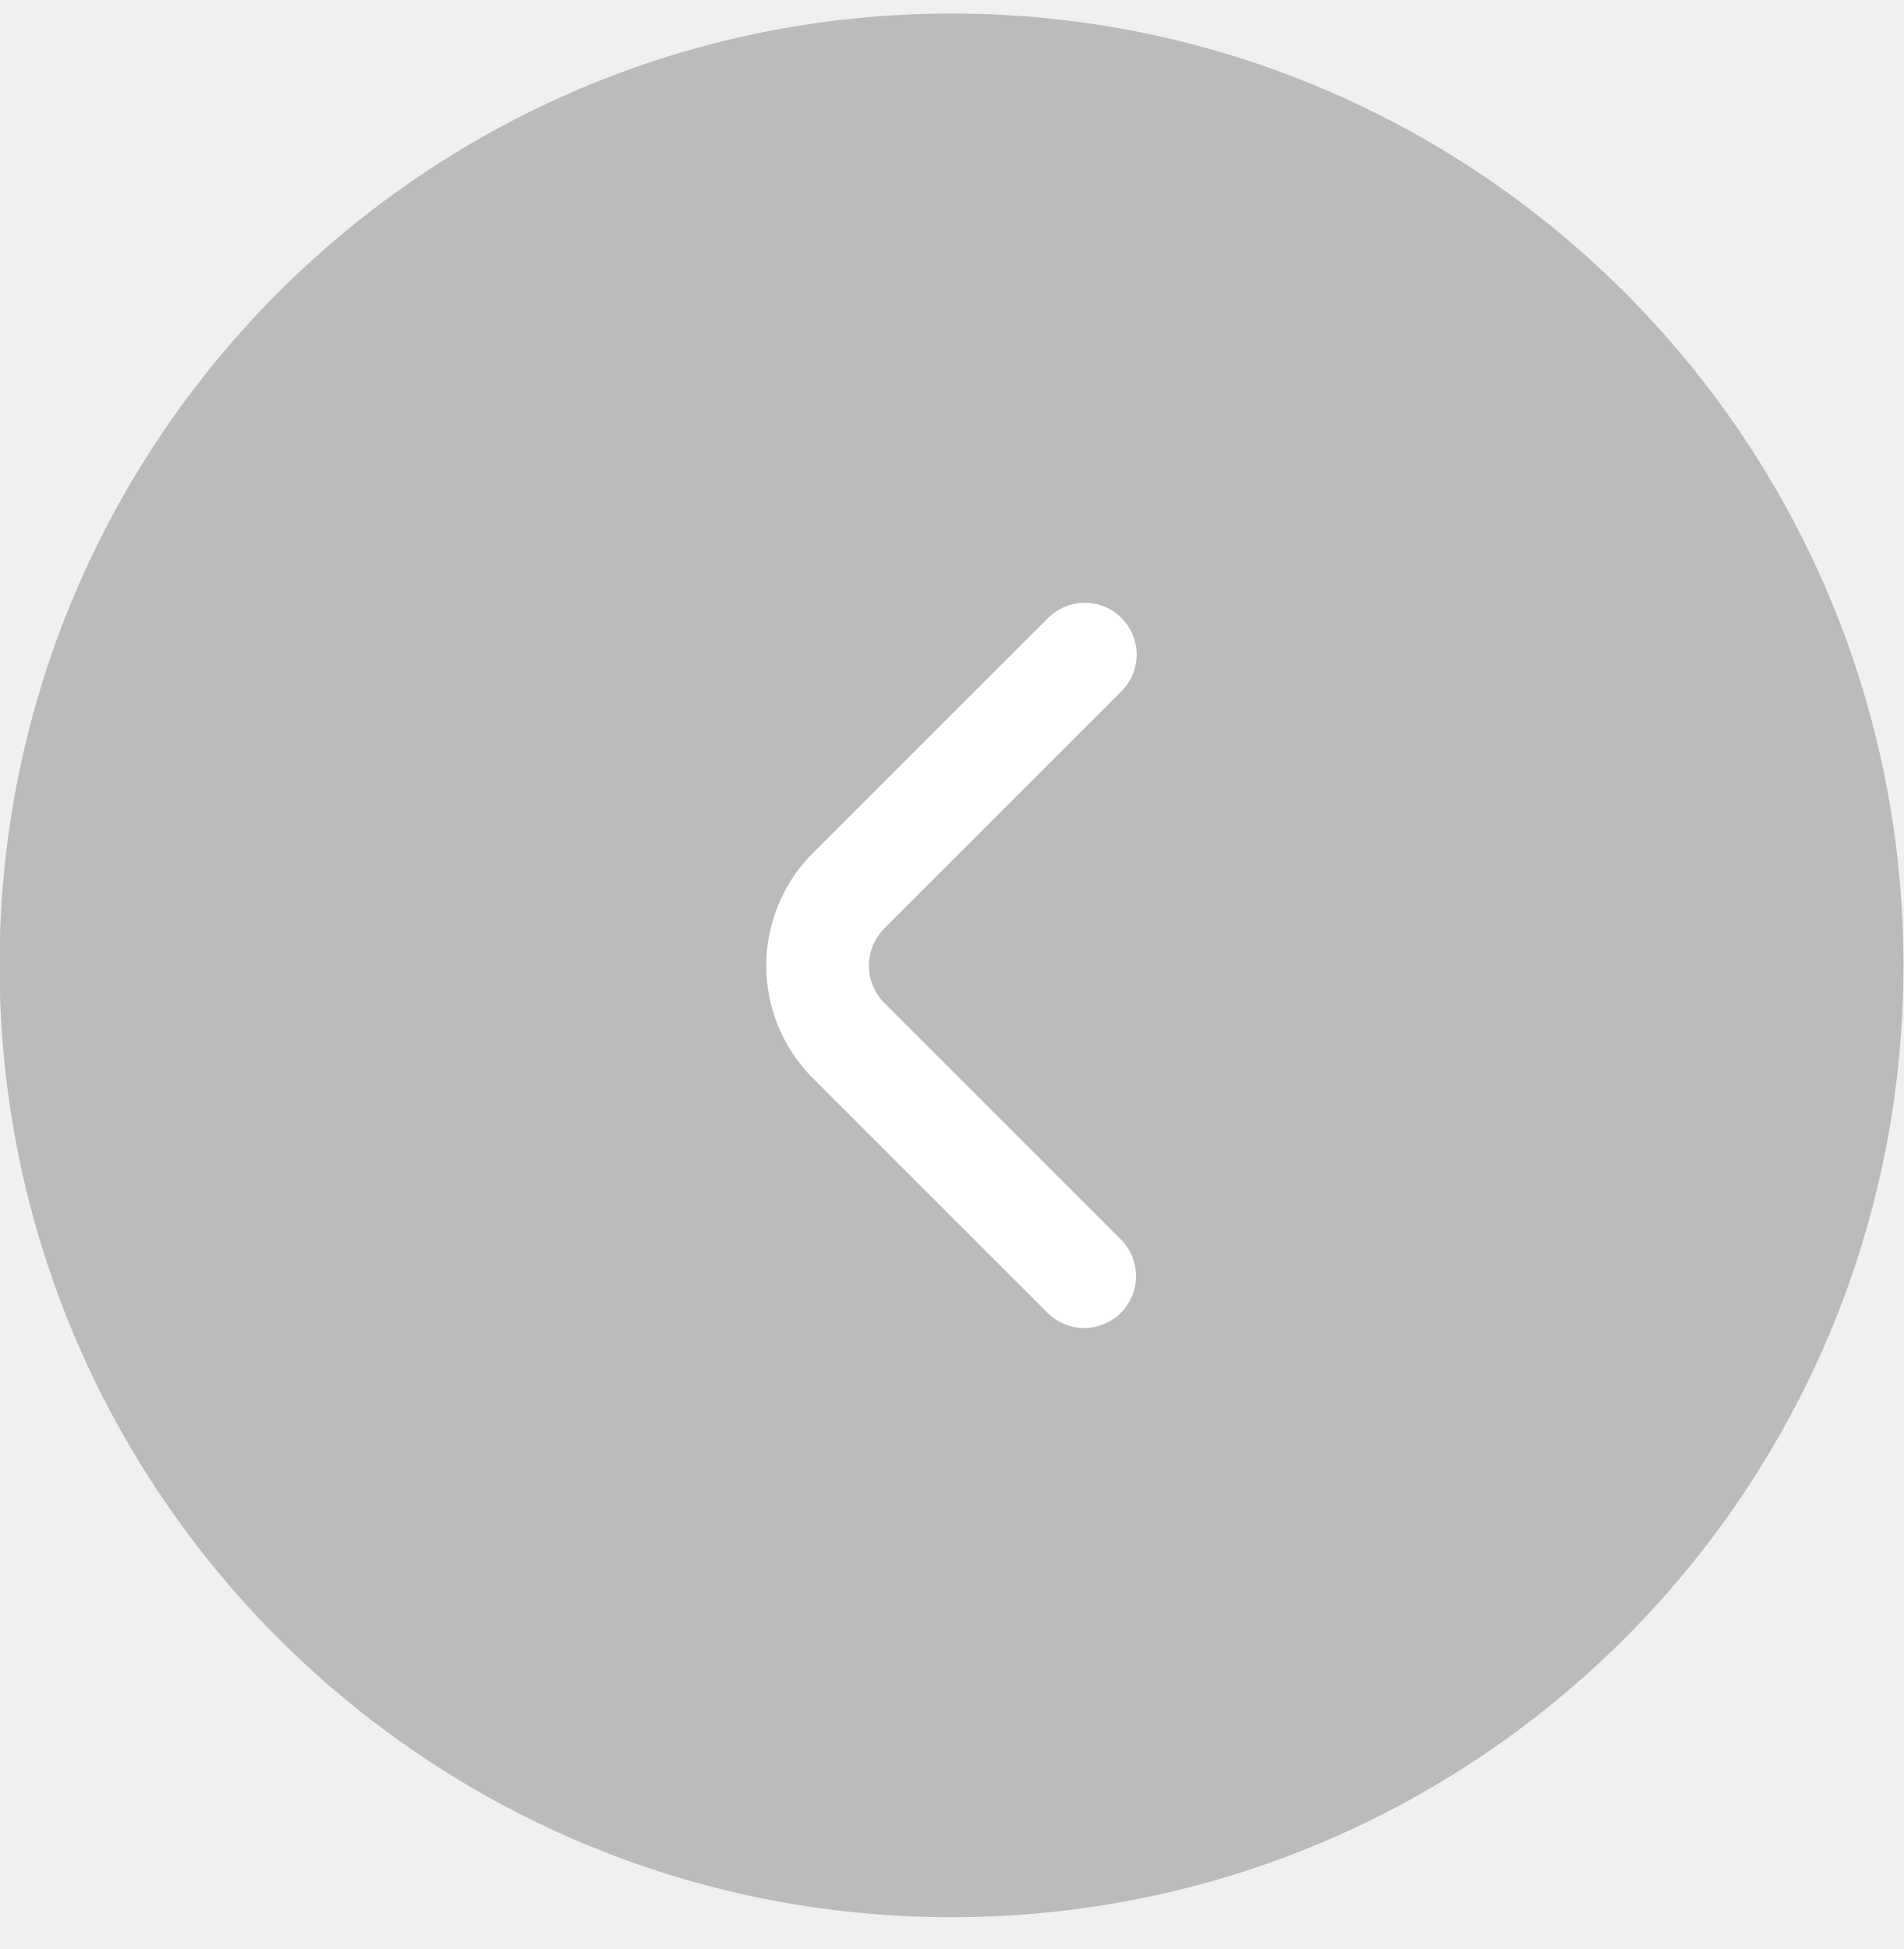
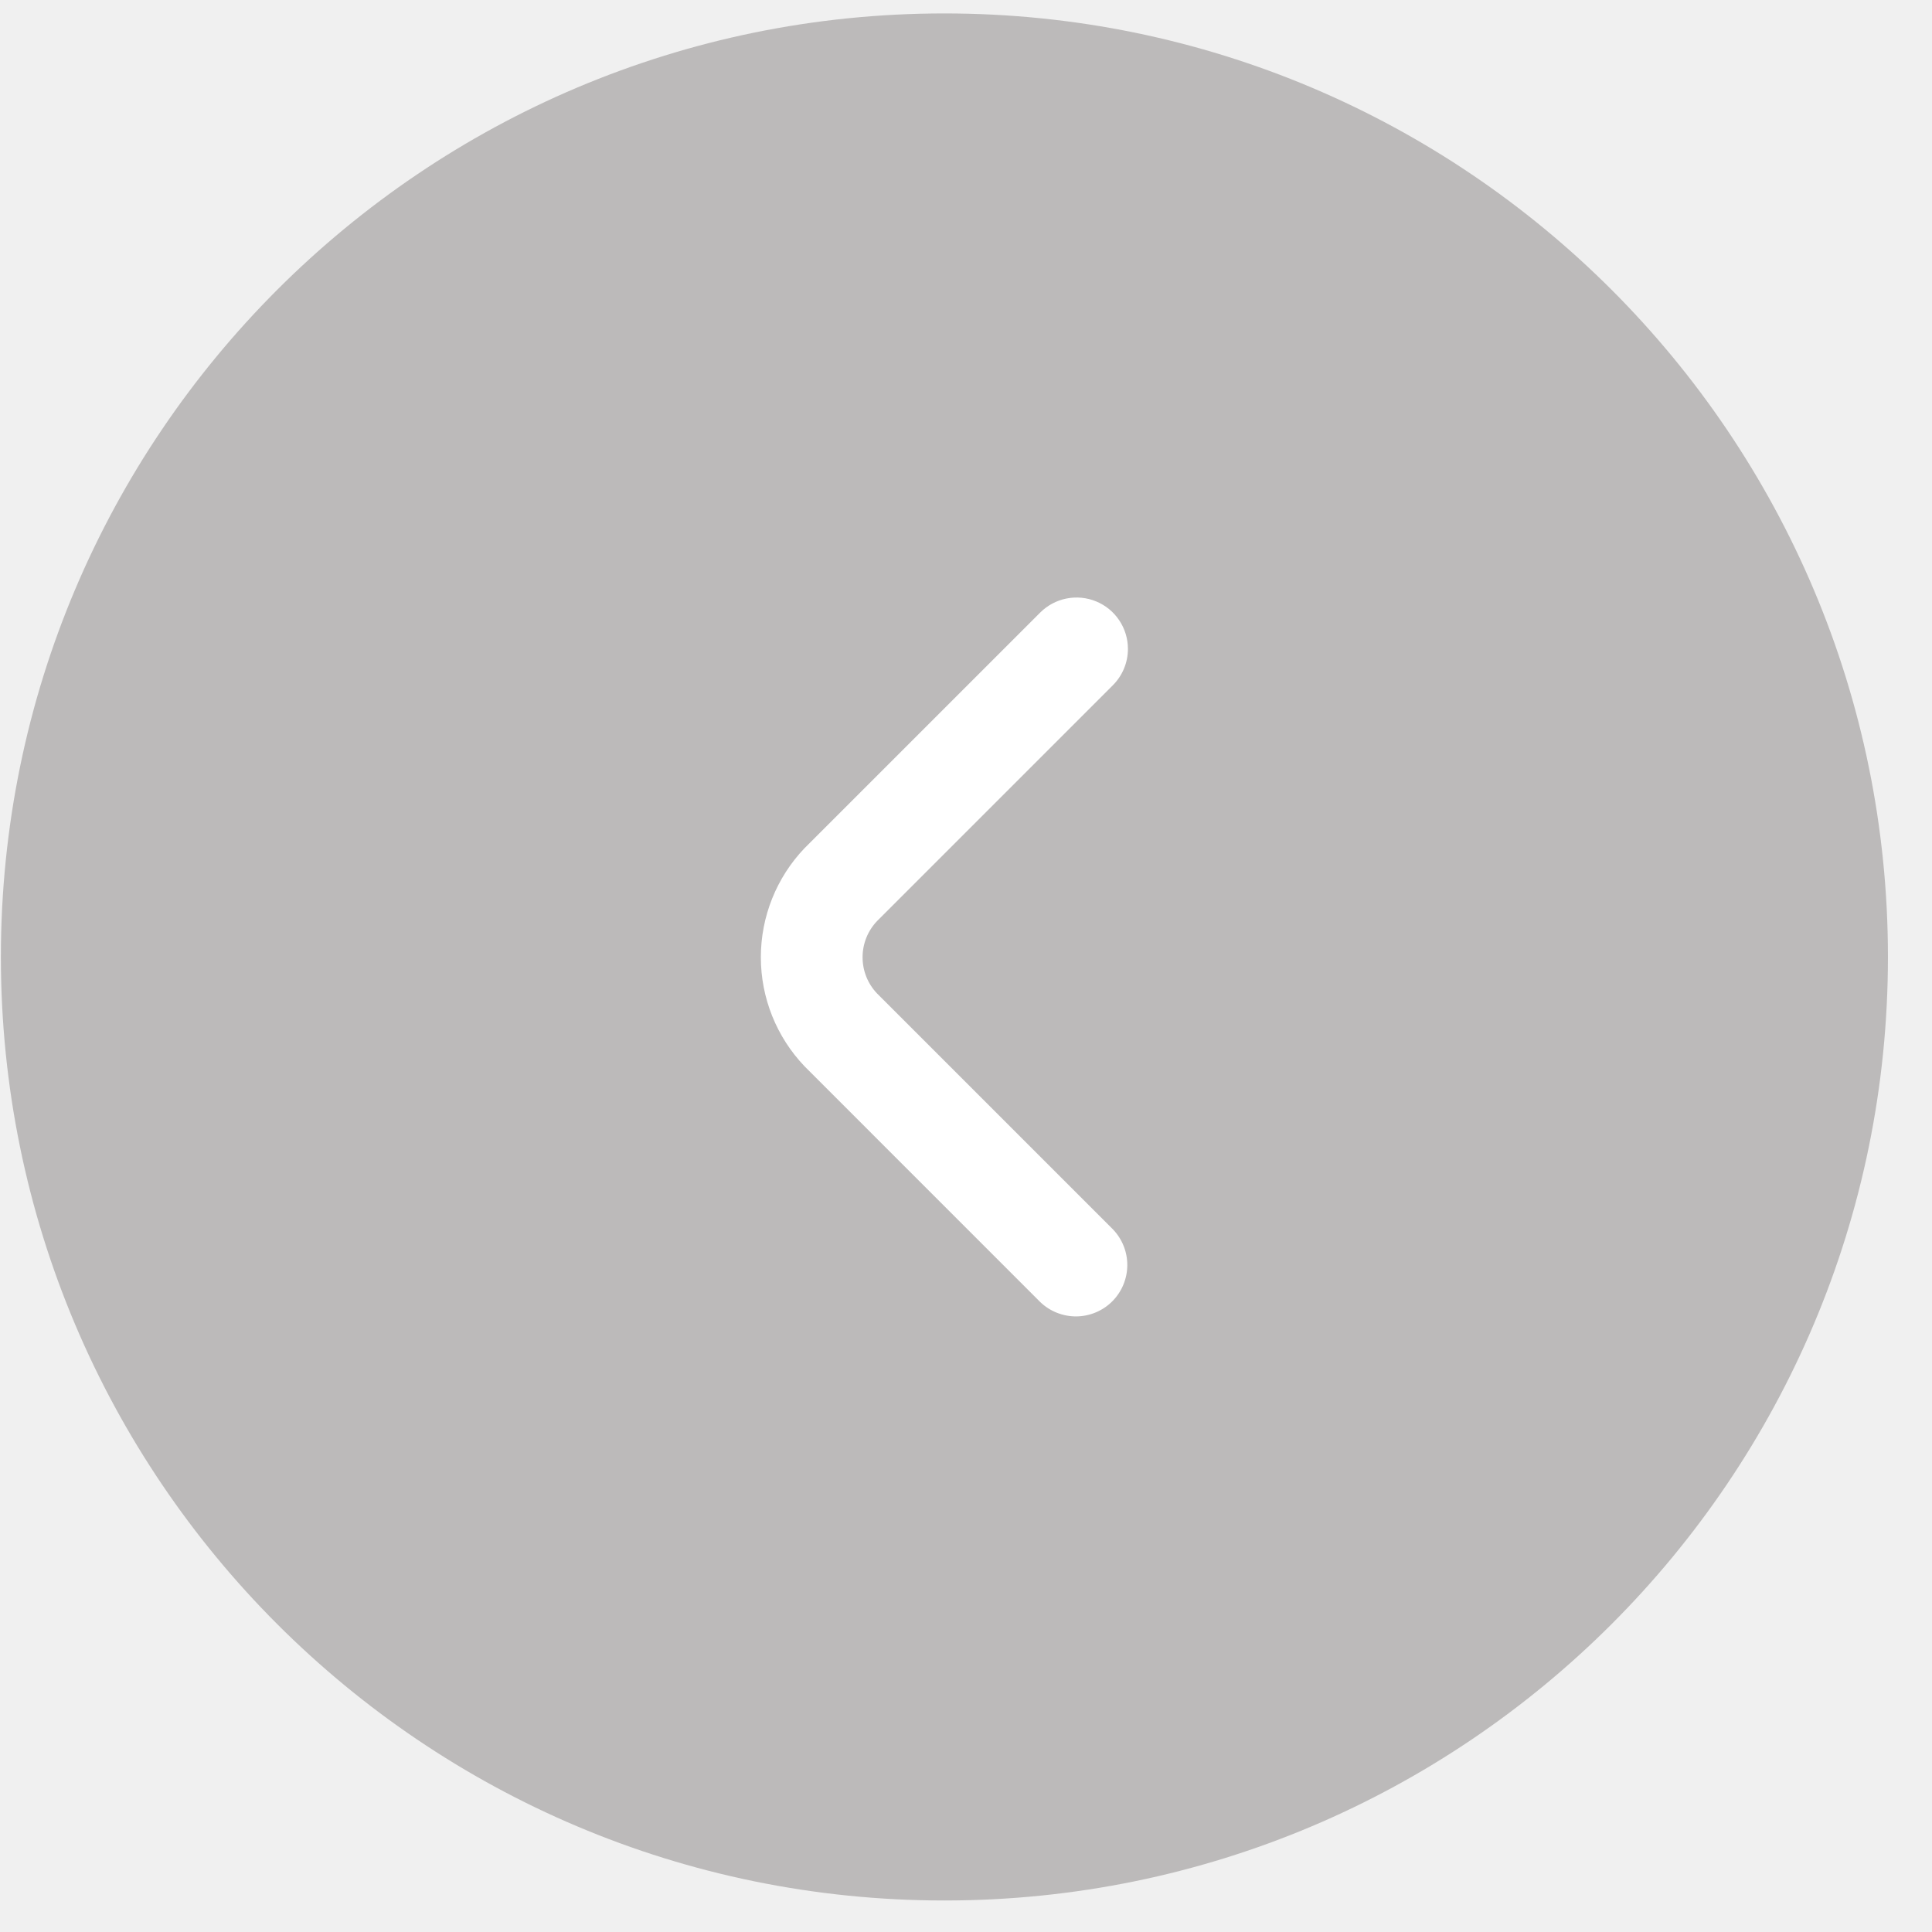
- <svg xmlns="http://www.w3.org/2000/svg" width="42" height="43" viewBox="0 0 42 43" fill="none">
-   <circle cx="21" cy="21" r="21" transform="matrix(1 0 0 -1 -0.00976562 42.2988)" fill="#453C3C" fill-opacity="0.3" />
-   <path d="M25.075 14.443C25.075 14.746 24.954 15.037 24.74 15.251L19.494 20.497C19.285 20.715 19.169 21.004 19.169 21.306C19.169 21.607 19.285 21.897 19.494 22.114L24.74 27.36C24.948 27.576 25.063 27.865 25.061 28.165C25.058 28.465 24.938 28.752 24.726 28.964C24.514 29.176 24.227 29.296 23.927 29.299C23.627 29.301 23.338 29.186 23.122 28.978L17.876 23.732C17.252 23.078 16.904 22.209 16.904 21.305C16.904 20.401 17.252 19.532 17.876 18.878L23.122 13.634C23.282 13.474 23.486 13.365 23.708 13.321C23.93 13.277 24.16 13.299 24.369 13.386C24.578 13.472 24.756 13.619 24.882 13.807C25.008 13.995 25.075 14.216 25.075 14.443Z" fill="white" />
+ <svg xmlns="http://www.w3.org/2000/svg" width="43" height="43" viewBox="0 0 43 43" fill="none">
+   <circle cx="21" cy="21" r="21" transform="matrix(1 0 0 -1 0.0195312 42.2988)" fill="#453C3C" fill-opacity="0.3" />
+   <path d="M25.104 14.443C25.104 14.746 24.983 15.037 24.769 15.251L19.523 20.497C19.314 20.715 19.198 21.004 19.198 21.306C19.198 21.607 19.314 21.897 19.523 22.114L24.769 27.36C24.977 27.576 25.093 27.865 25.09 28.165C25.087 28.465 24.967 28.752 24.755 28.964C24.543 29.176 24.256 29.296 23.956 29.299C23.656 29.301 23.367 29.186 23.151 28.978L17.906 23.732C17.282 23.078 16.934 22.209 16.934 21.305C16.934 20.401 17.282 19.532 17.906 18.878L23.151 13.634C23.311 13.474 23.515 13.365 23.737 13.321C23.959 13.277 24.189 13.299 24.398 13.386C24.607 13.472 24.786 13.619 24.911 13.807C25.037 13.995 25.104 14.216 25.104 14.443Z" fill="white" />
</svg>
